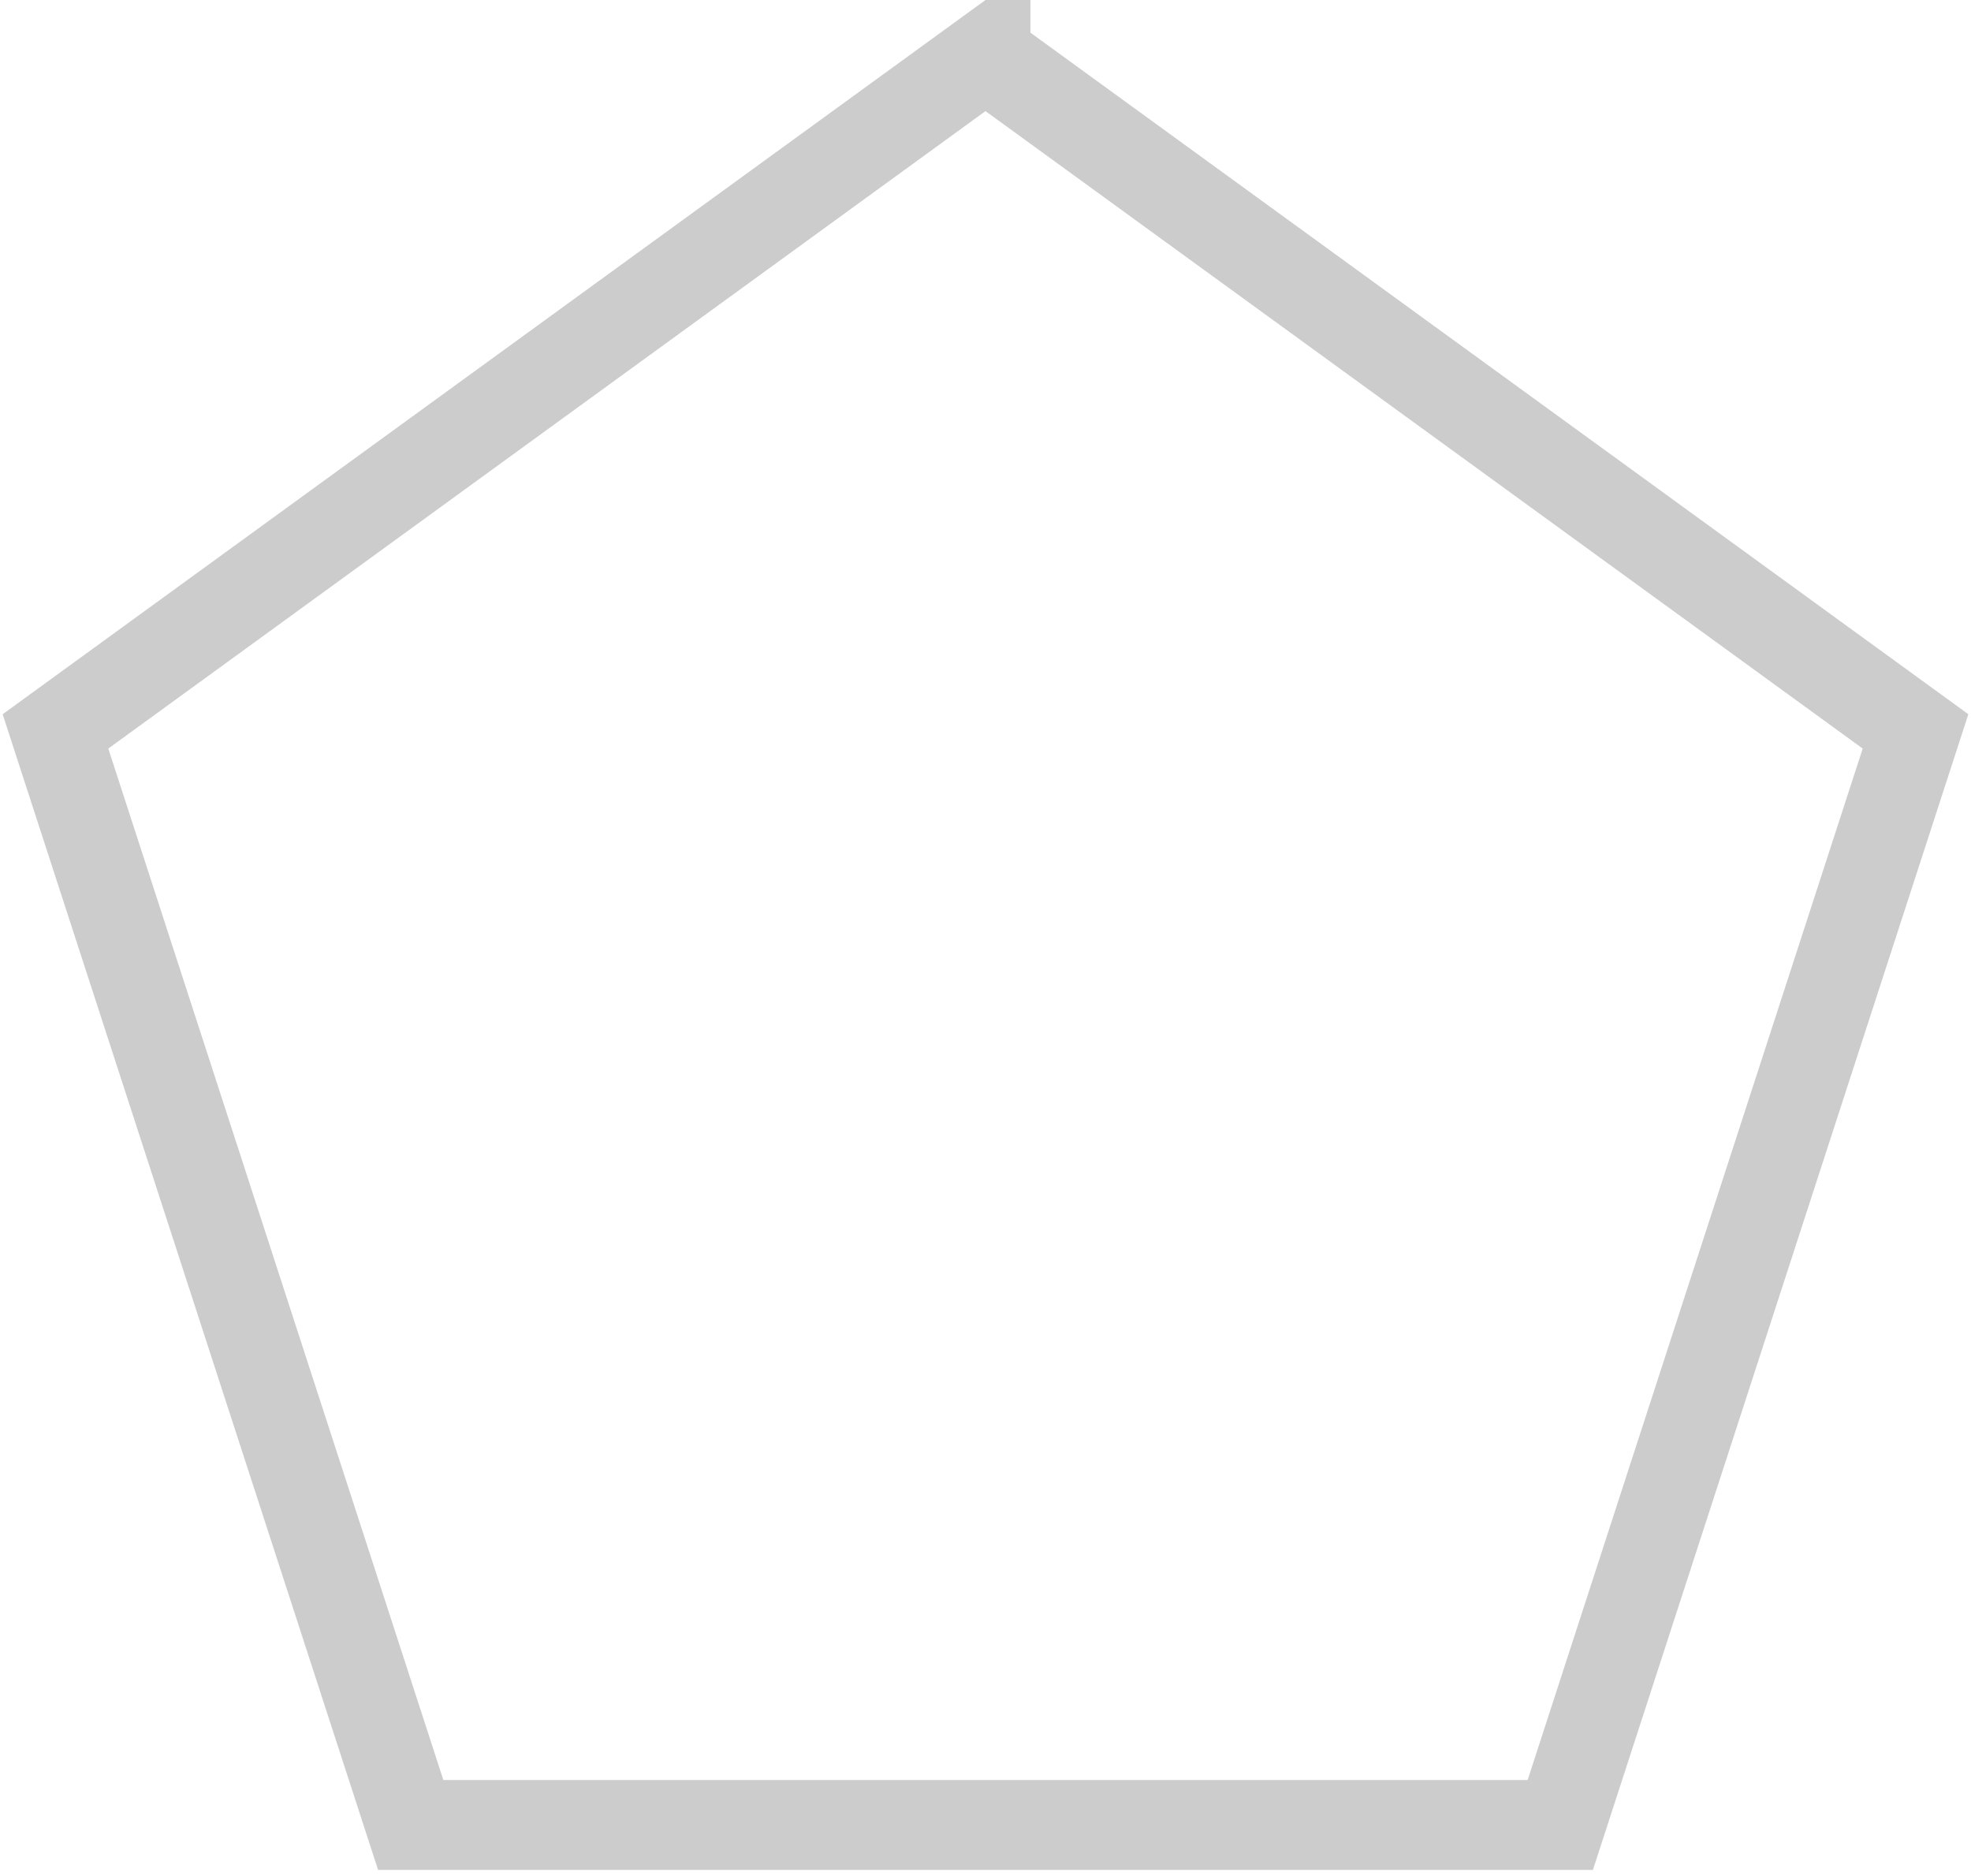
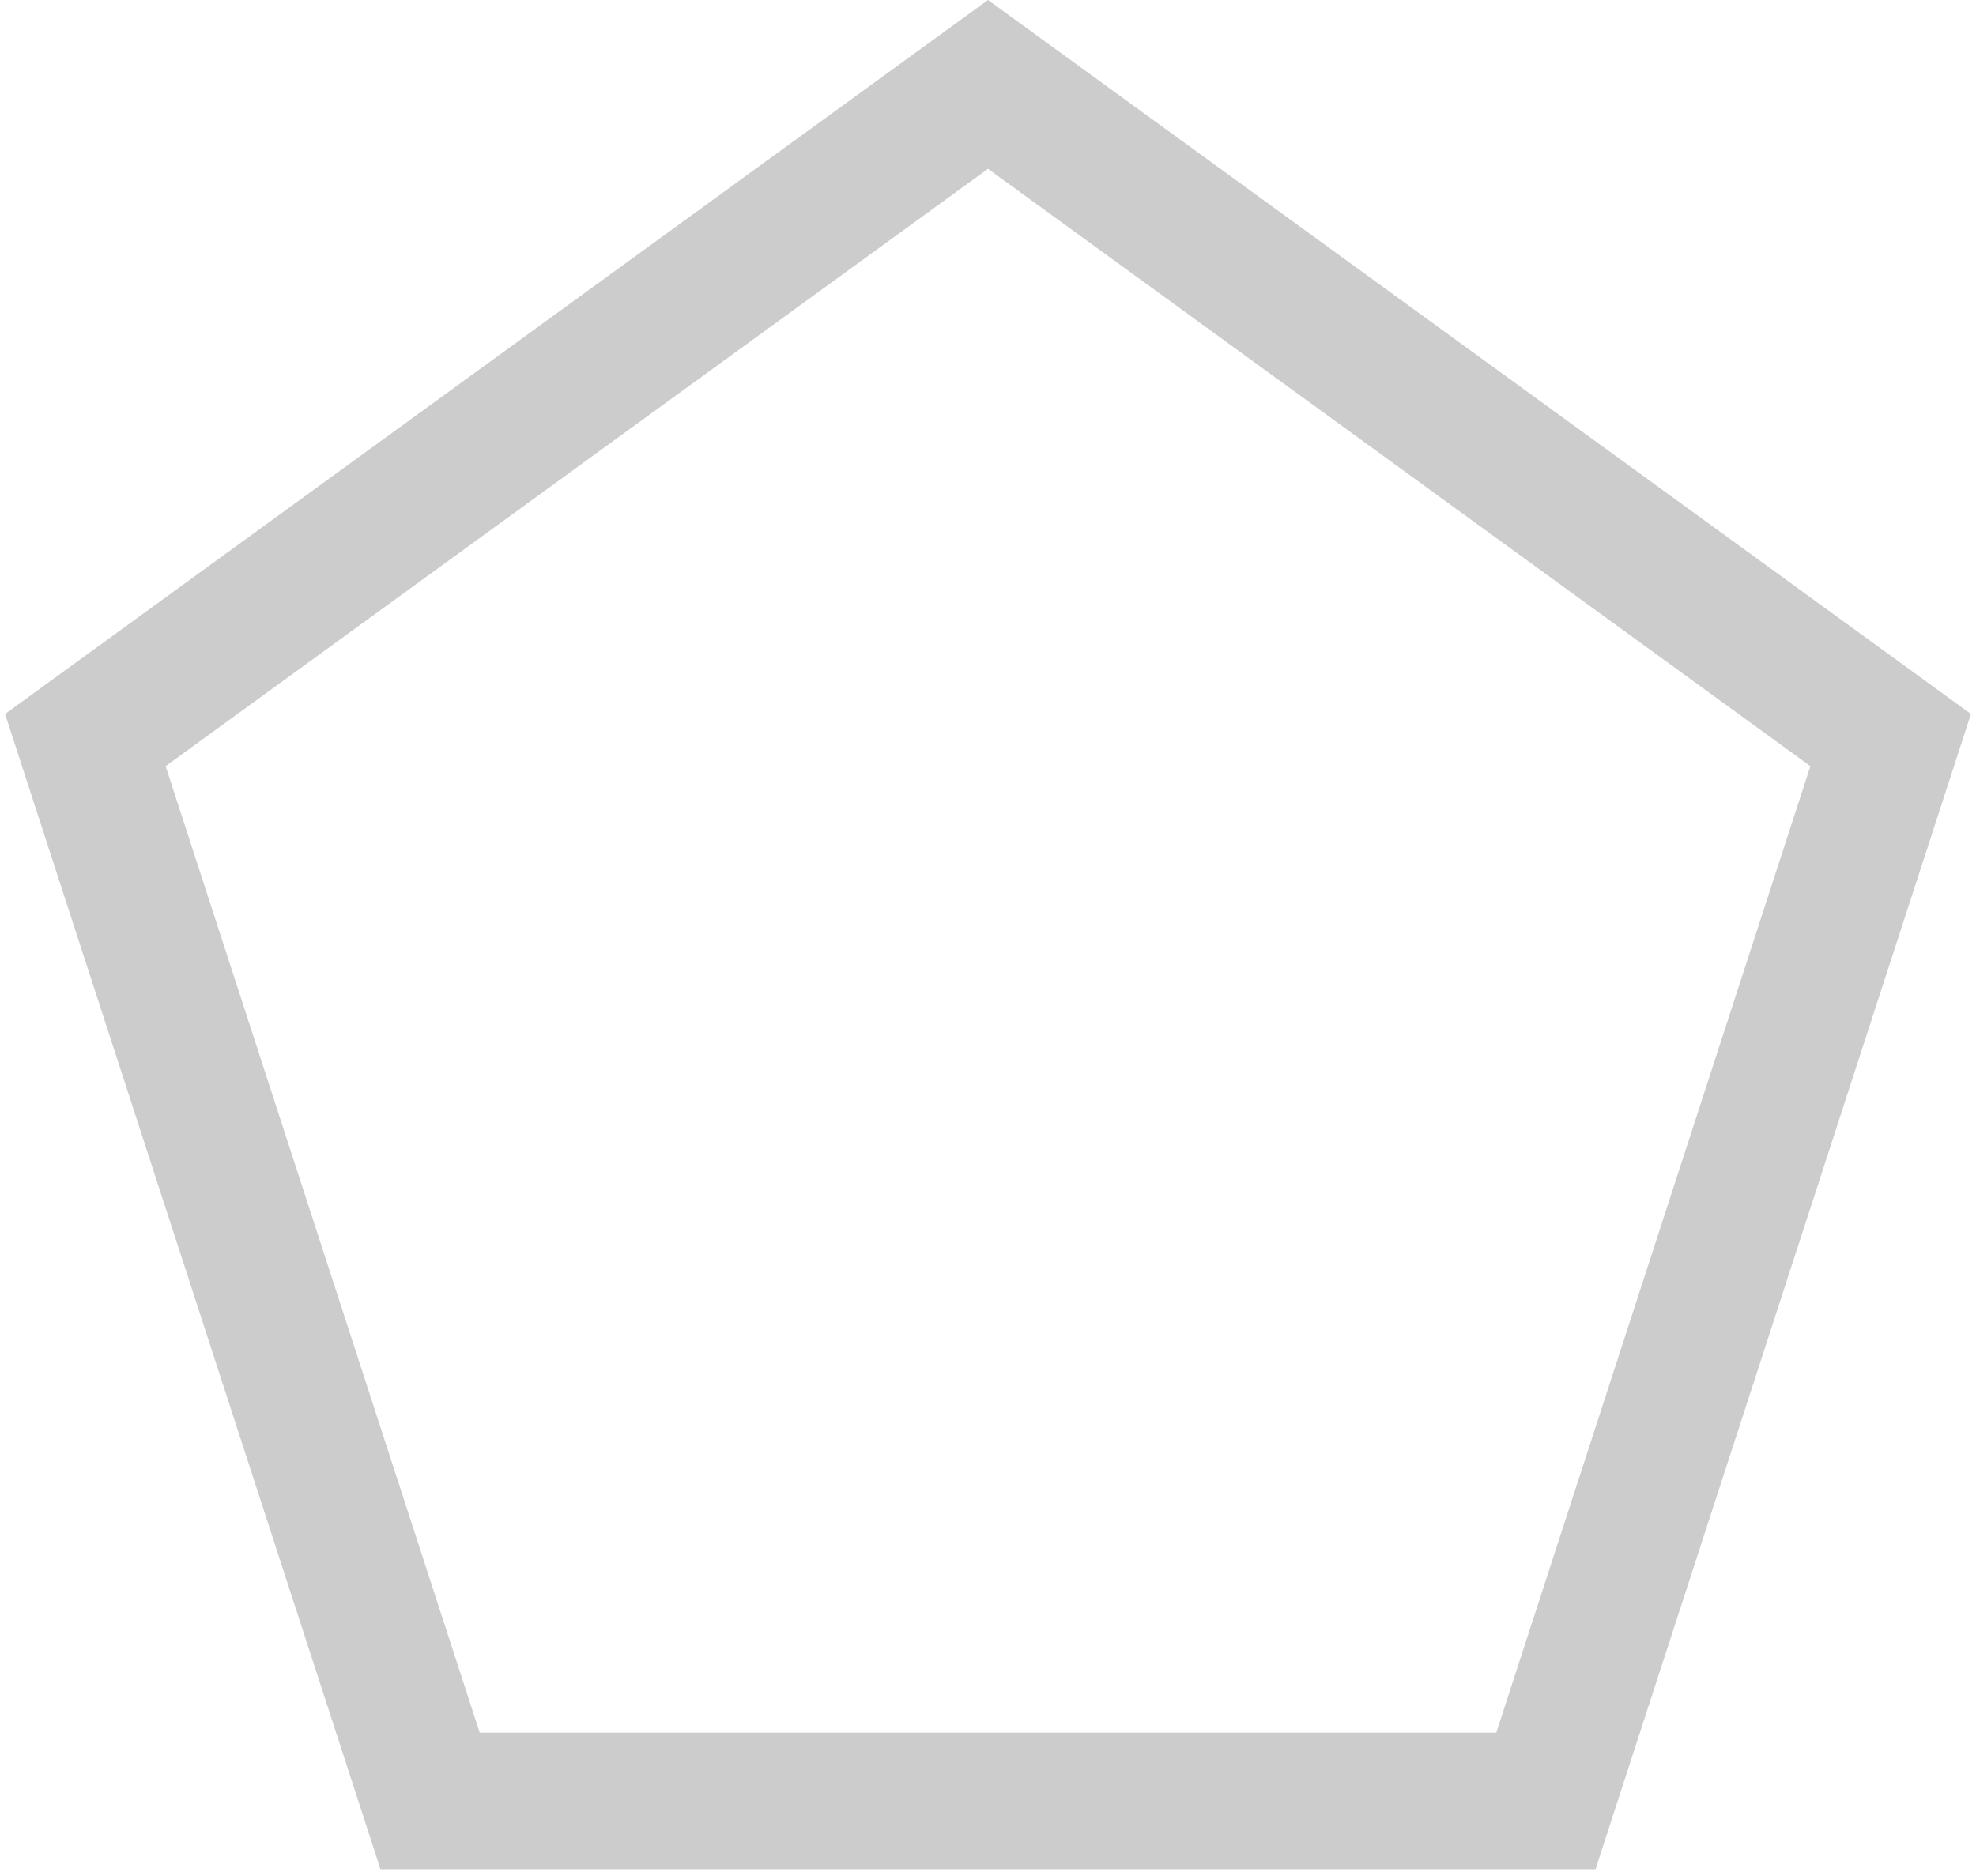
- <svg xmlns="http://www.w3.org/2000/svg" width="329" height="313">
-   <path fill="none" stroke="#000" stroke-width="15" d="M164.5 9.27L9.26 122.06l59.296 182.495h191.888L319.74 122.06 164.5 9.271z" opacity=".2" />
+ <svg xmlns="http://www.w3.org/2000/svg" width="217" height="206" viewBox="0 0 217 206" fill="none">
+   <path opacity="0.2" d="M9.372 81.291L108.5 9.271L207.628 81.291L169.765 197.823H47.235L9.372 81.291Z" stroke="black" stroke-width="15" />
</svg>
